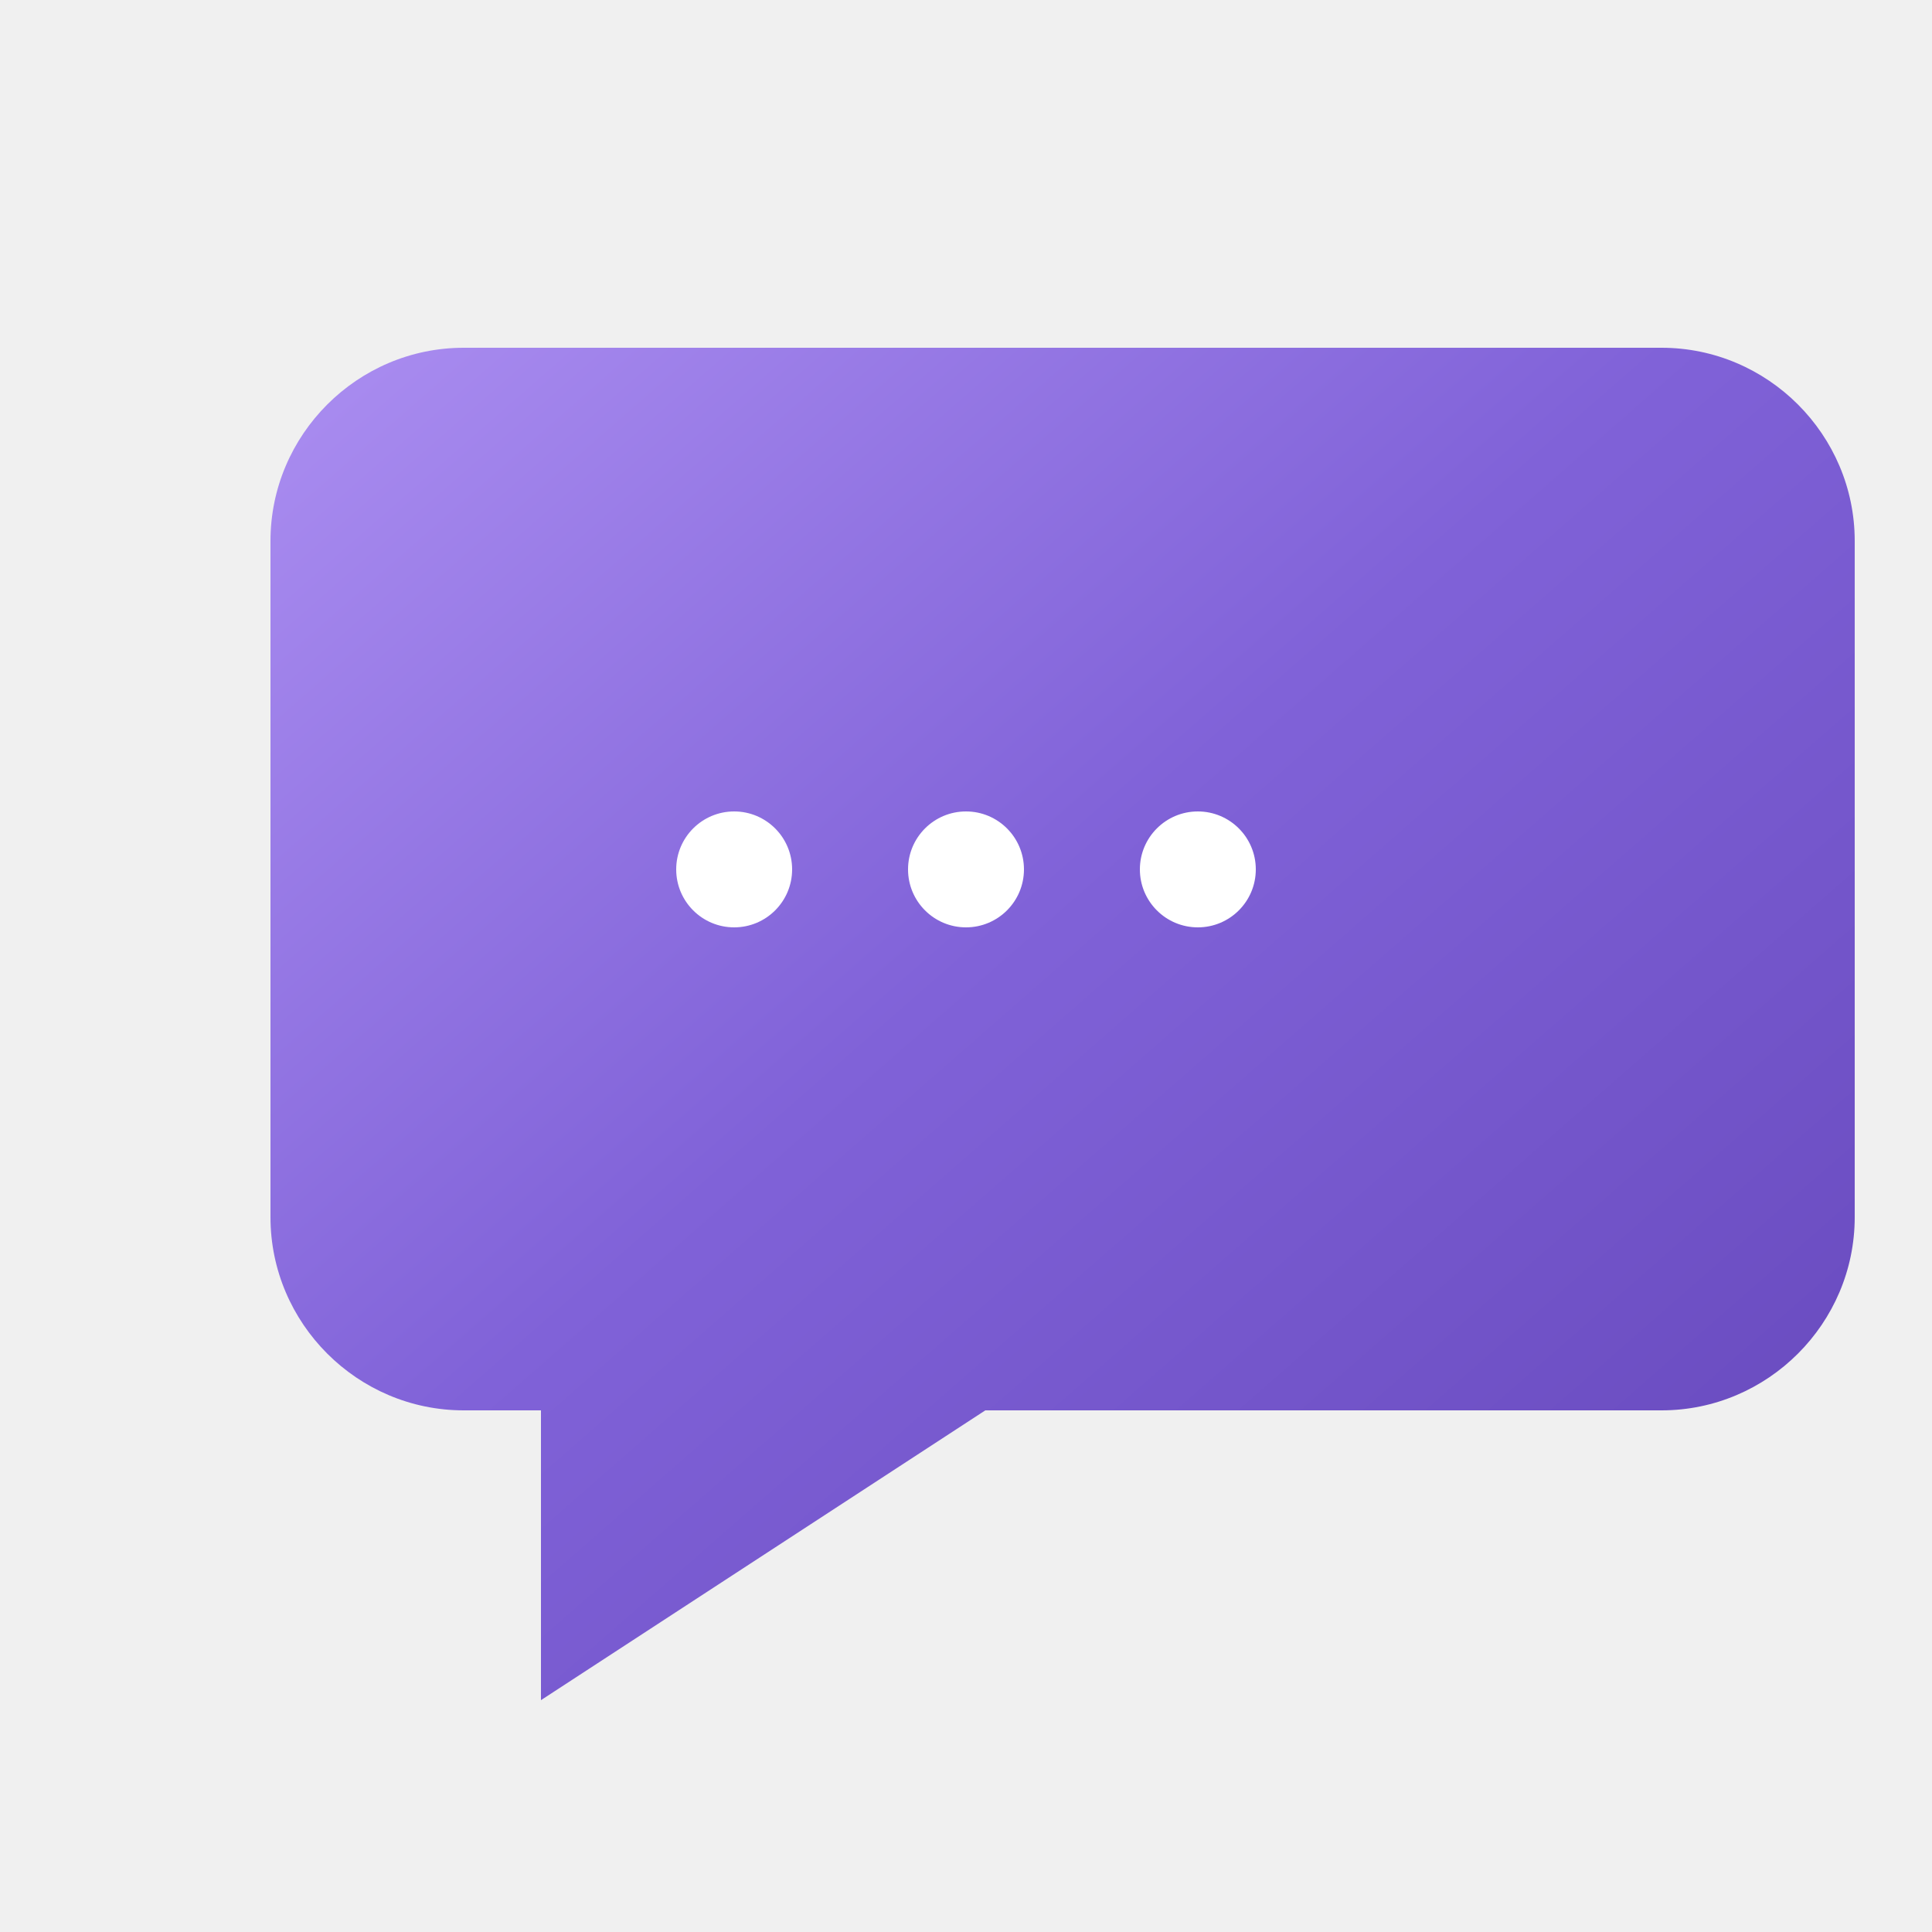
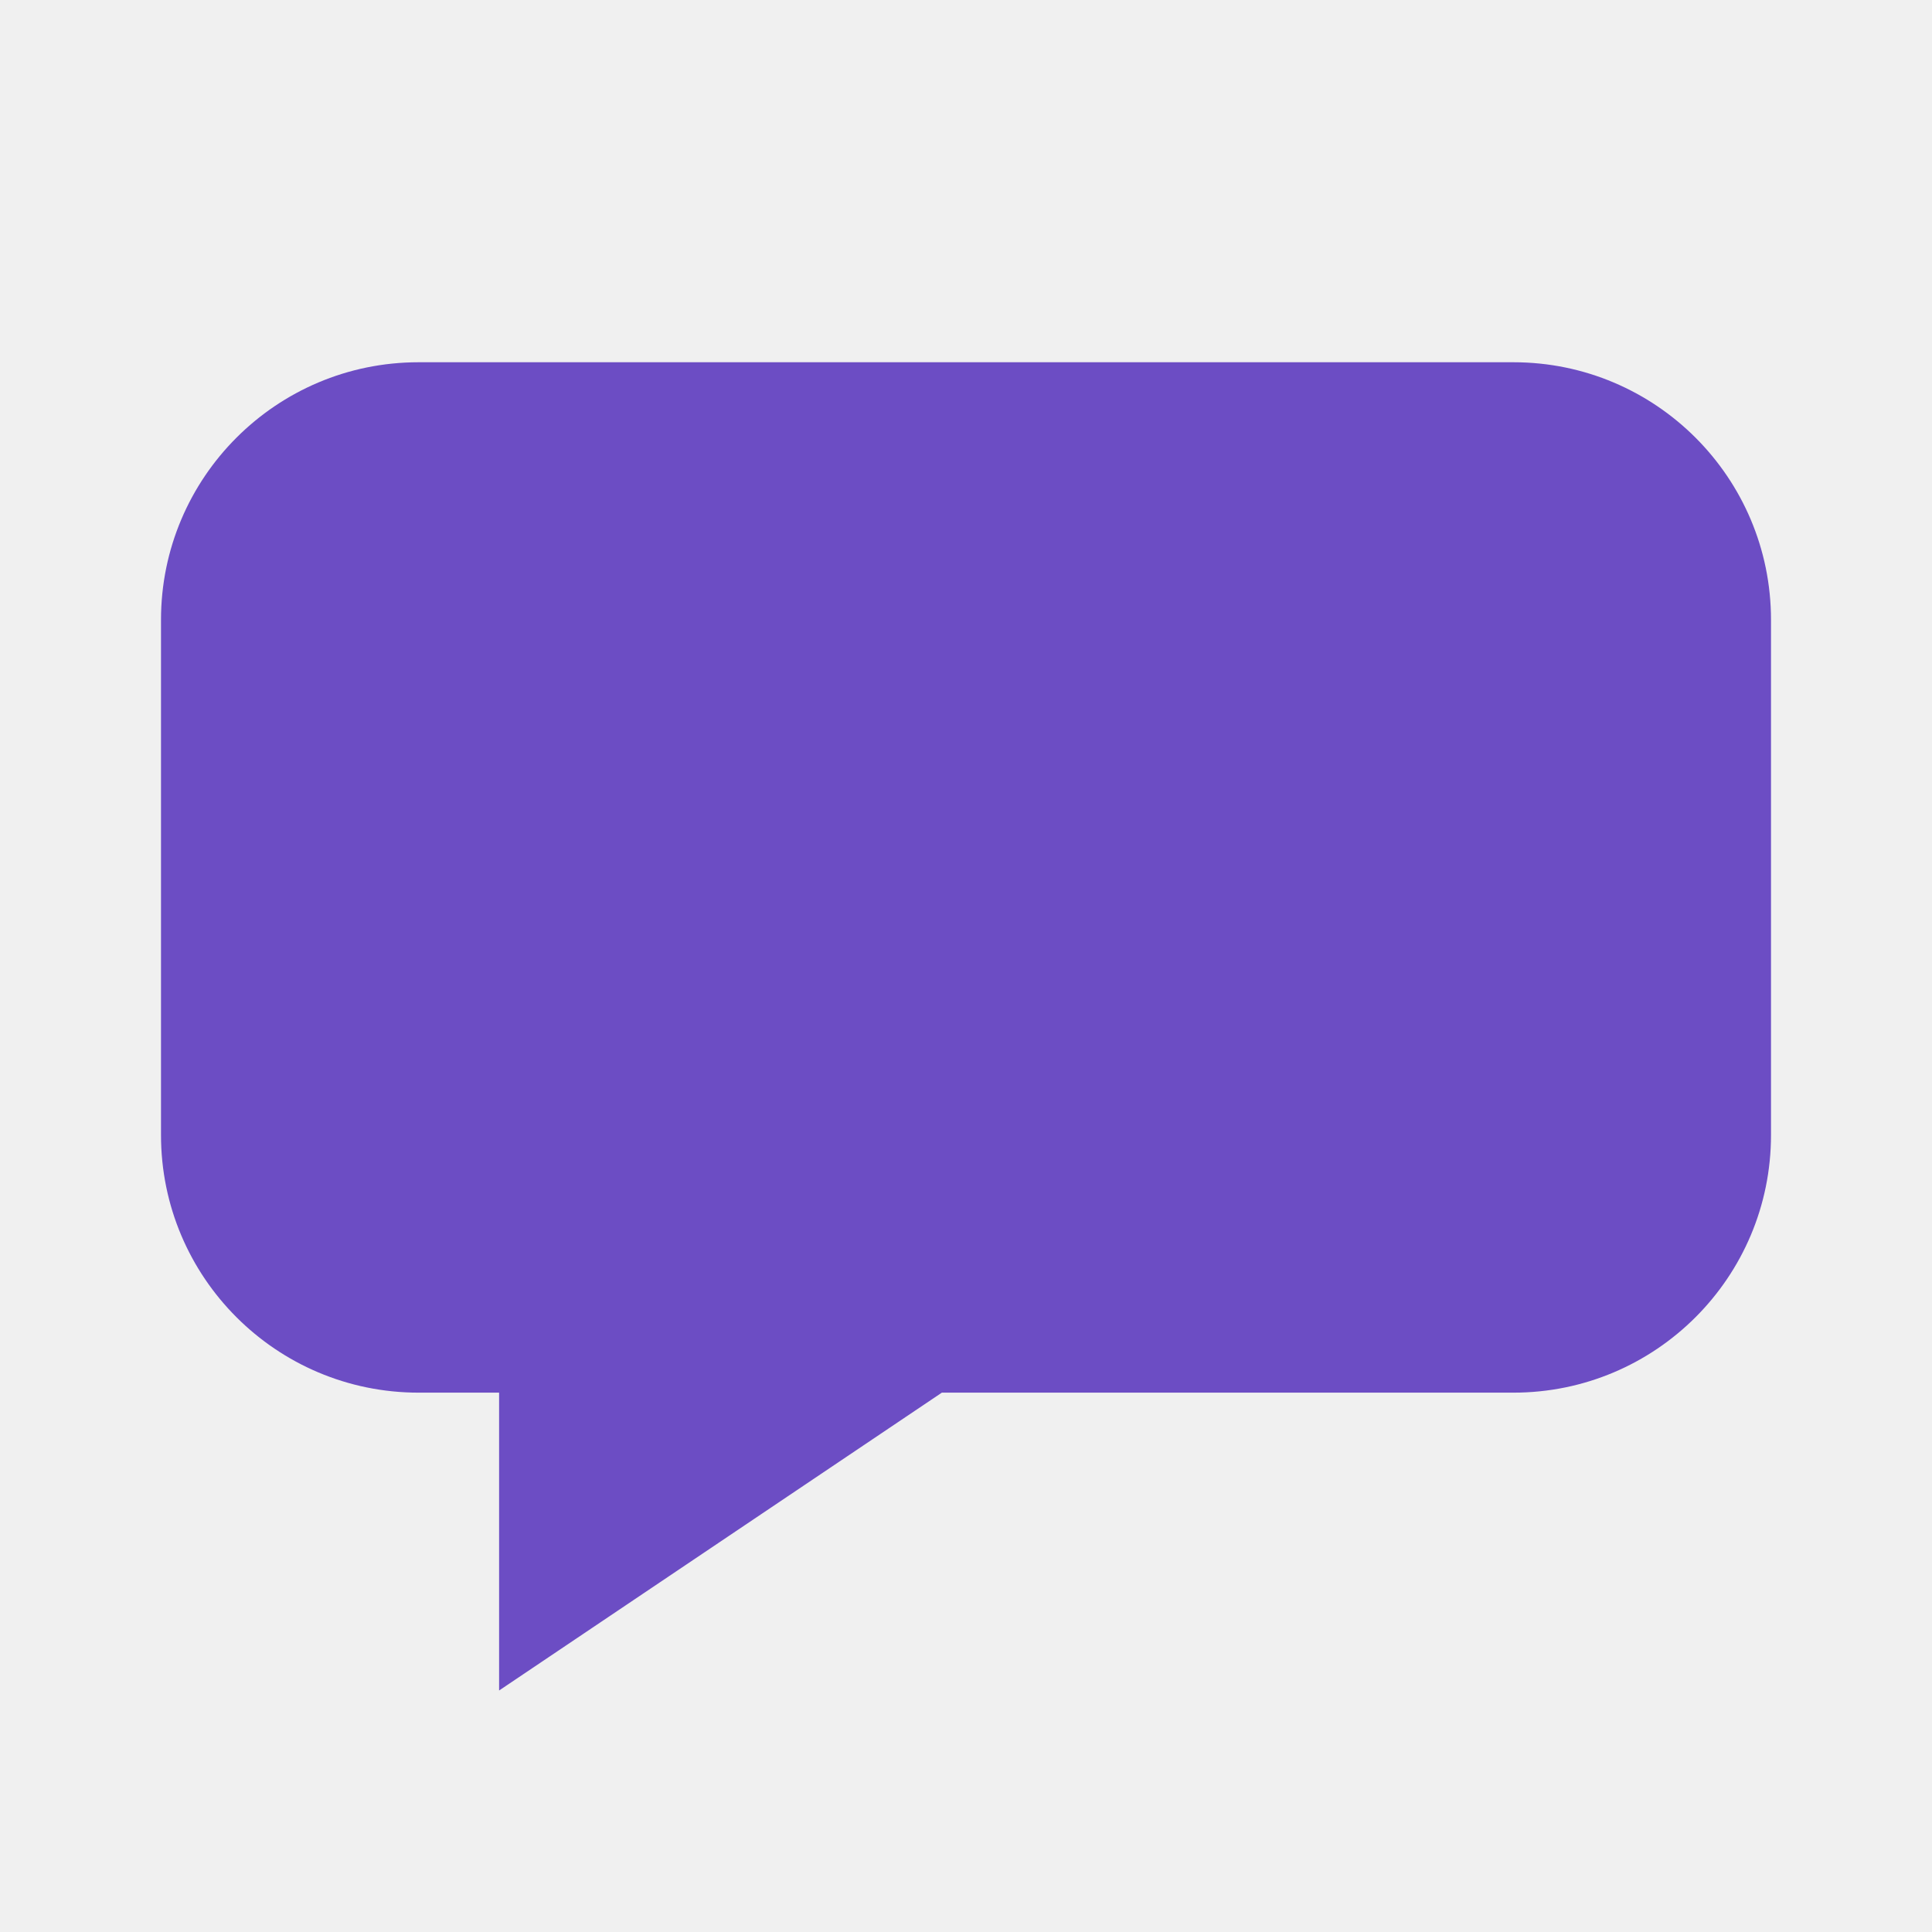
- <svg xmlns="http://www.w3.org/2000/svg" viewBox="0 0 100 100">
-   <defs>
-     <linearGradient id="g" x1="15" y1="10" x2="85" y2="90" gradientUnits="userSpaceOnUse">
-       <stop stop-color="#B093F4" />
-       <stop offset=".5" stop-color="#8062D8" />
-       <stop offset="1" stop-color="#6749BD" />
-     </linearGradient>
-   </defs>
-   <path d="M14 18h72c5.5 0 10 4.5 10 10v35c0 5.5-4.5 10-10 10H51L28 88V73H24c-5.5 0-10-4.5-10-10V28c0-5.5 4.5-10 10-10Z" fill="url(#g)" />
-   <circle cx="38" cy="45" r="3" fill="#fff" />
-   <circle cx="50" cy="45" r="3" fill="#fff" />
-   <circle cx="62" cy="45" r="3" fill="#fff" />
+ <svg xmlns="http://www.w3.org/2000/svg" viewBox="0 0 24 24">
+   <path d="M5.2 4.5h13.6A3.2 3.2 0 0 1 22 7.7v6.4a3.2 3.2 0 0 1-3.2 3.2h-7.1L6.2 21v-3.7h-1A3.2 3.2 0 0 1 2 14.1V7.7a3.2 3.2 0 0 1 3.2-3.2Z" fill="#6C4DC4" />
</svg>
